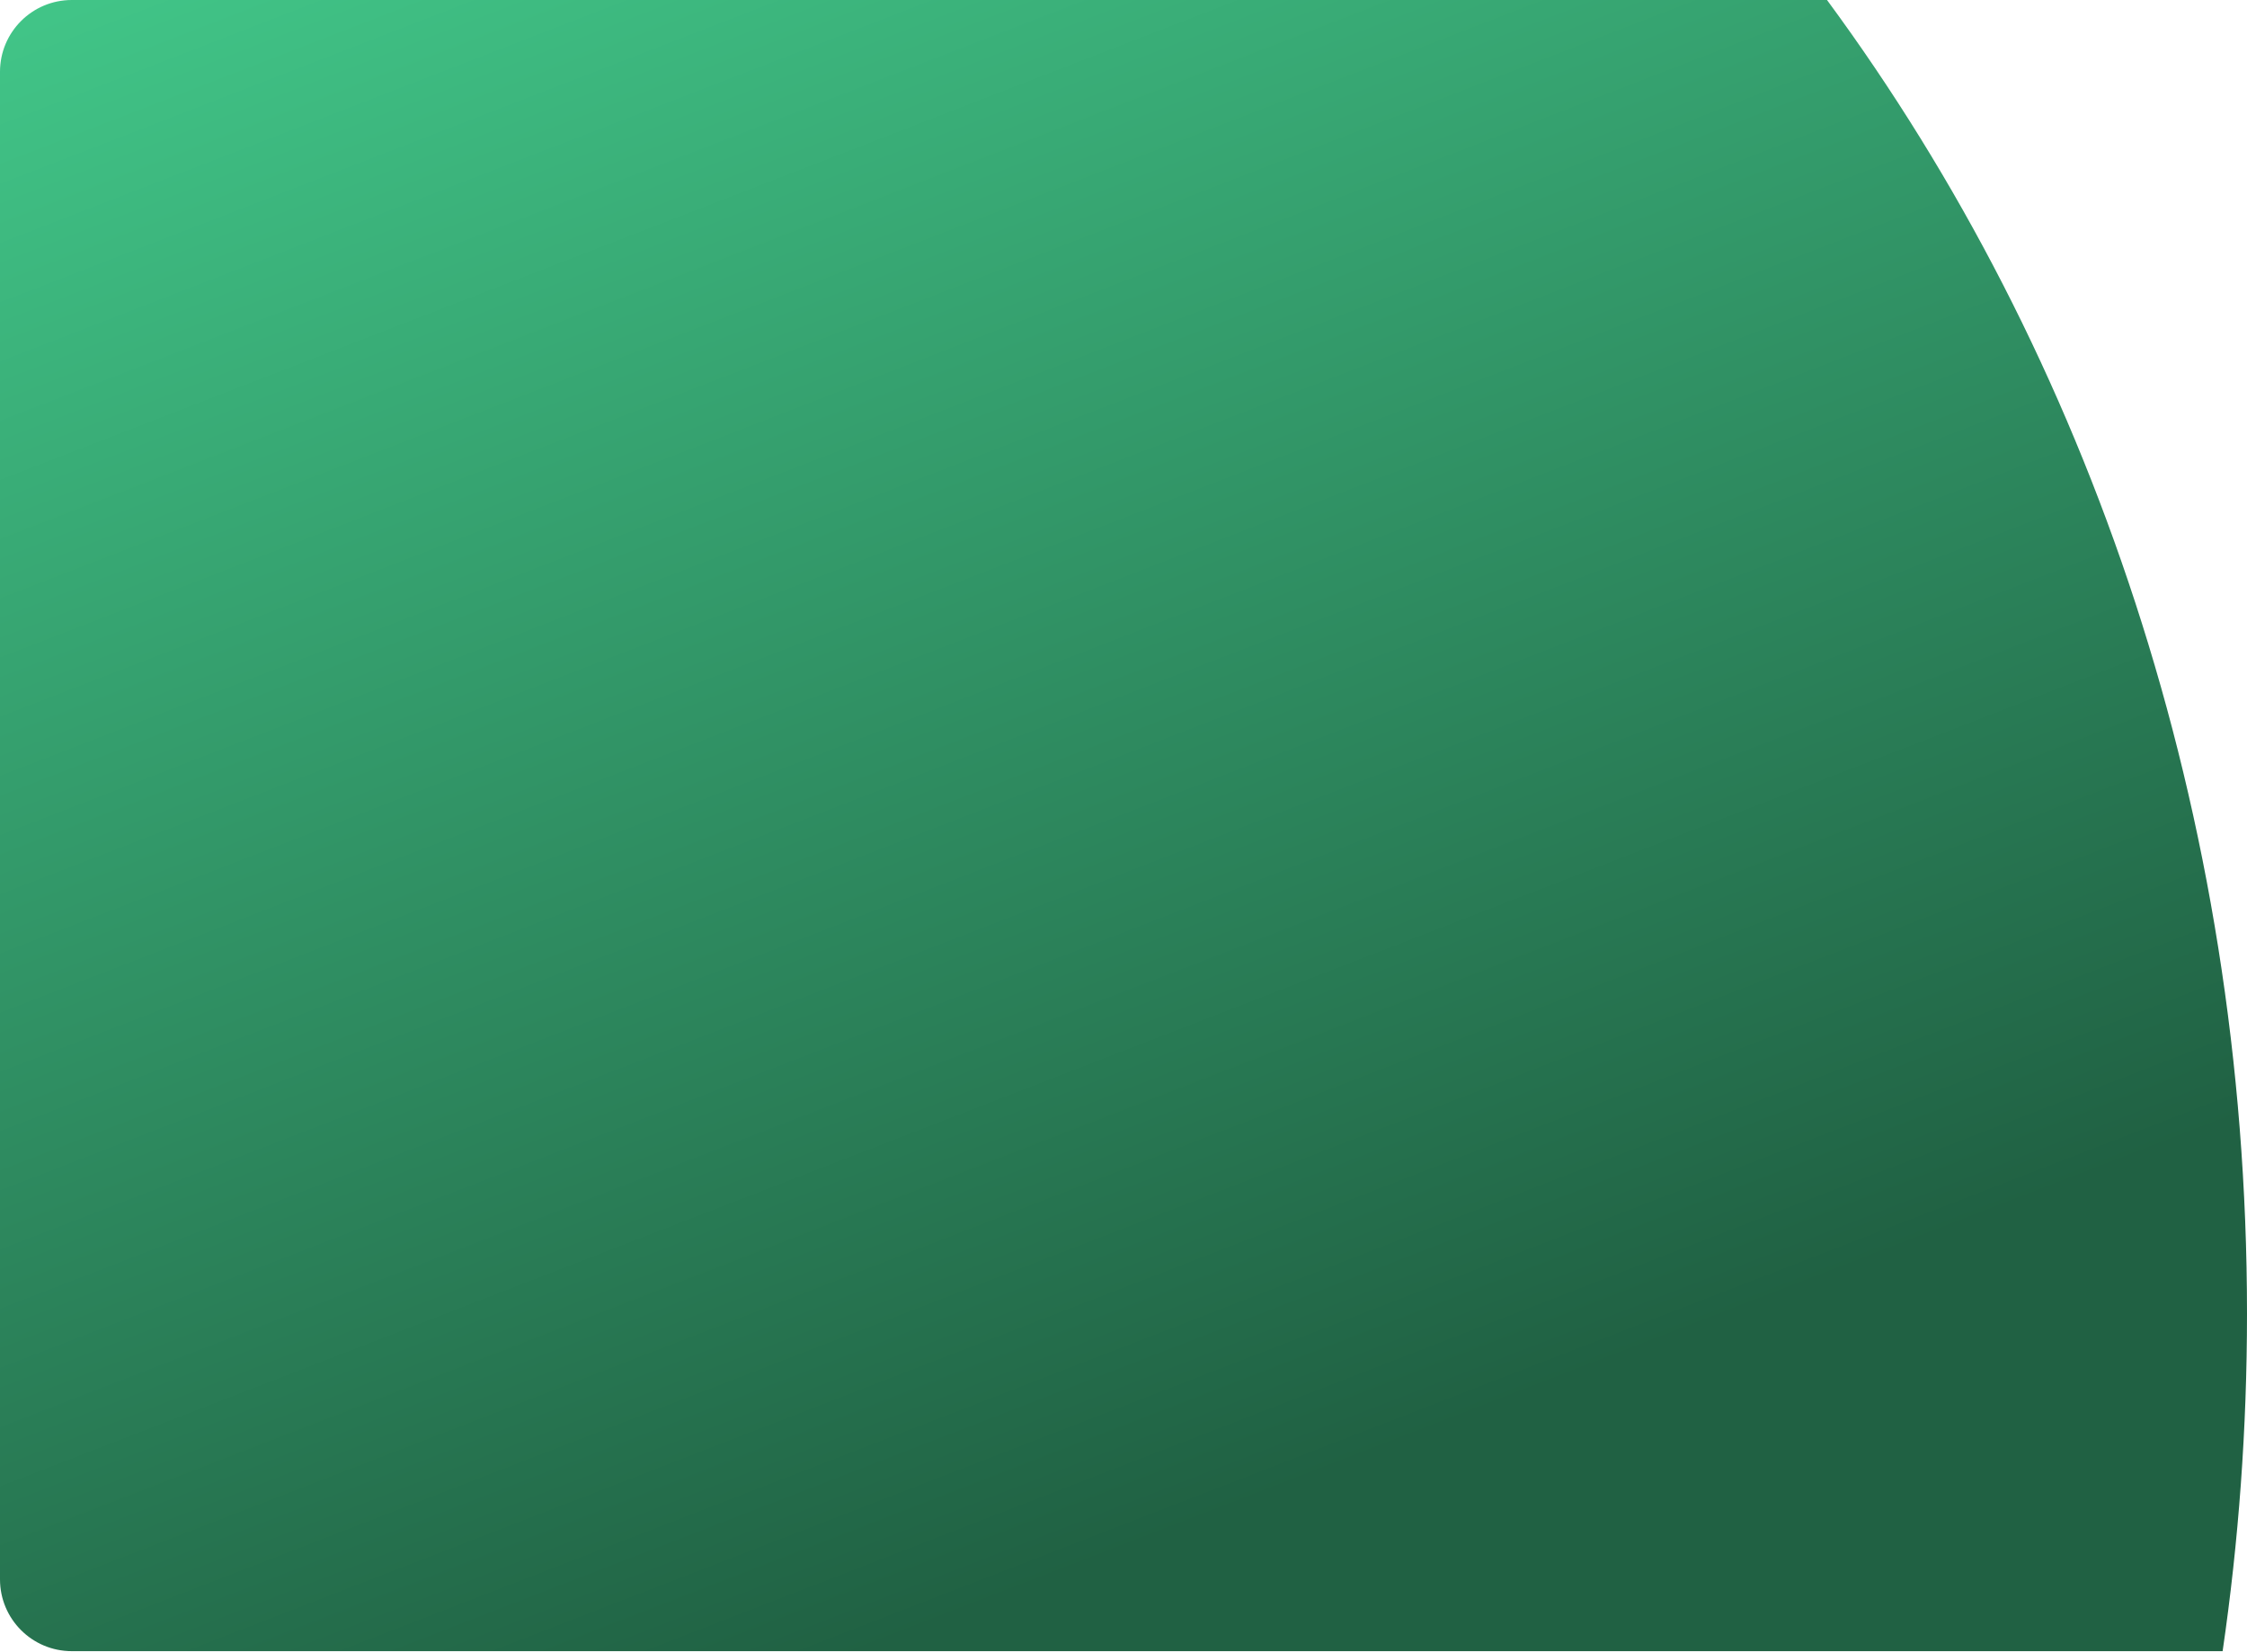
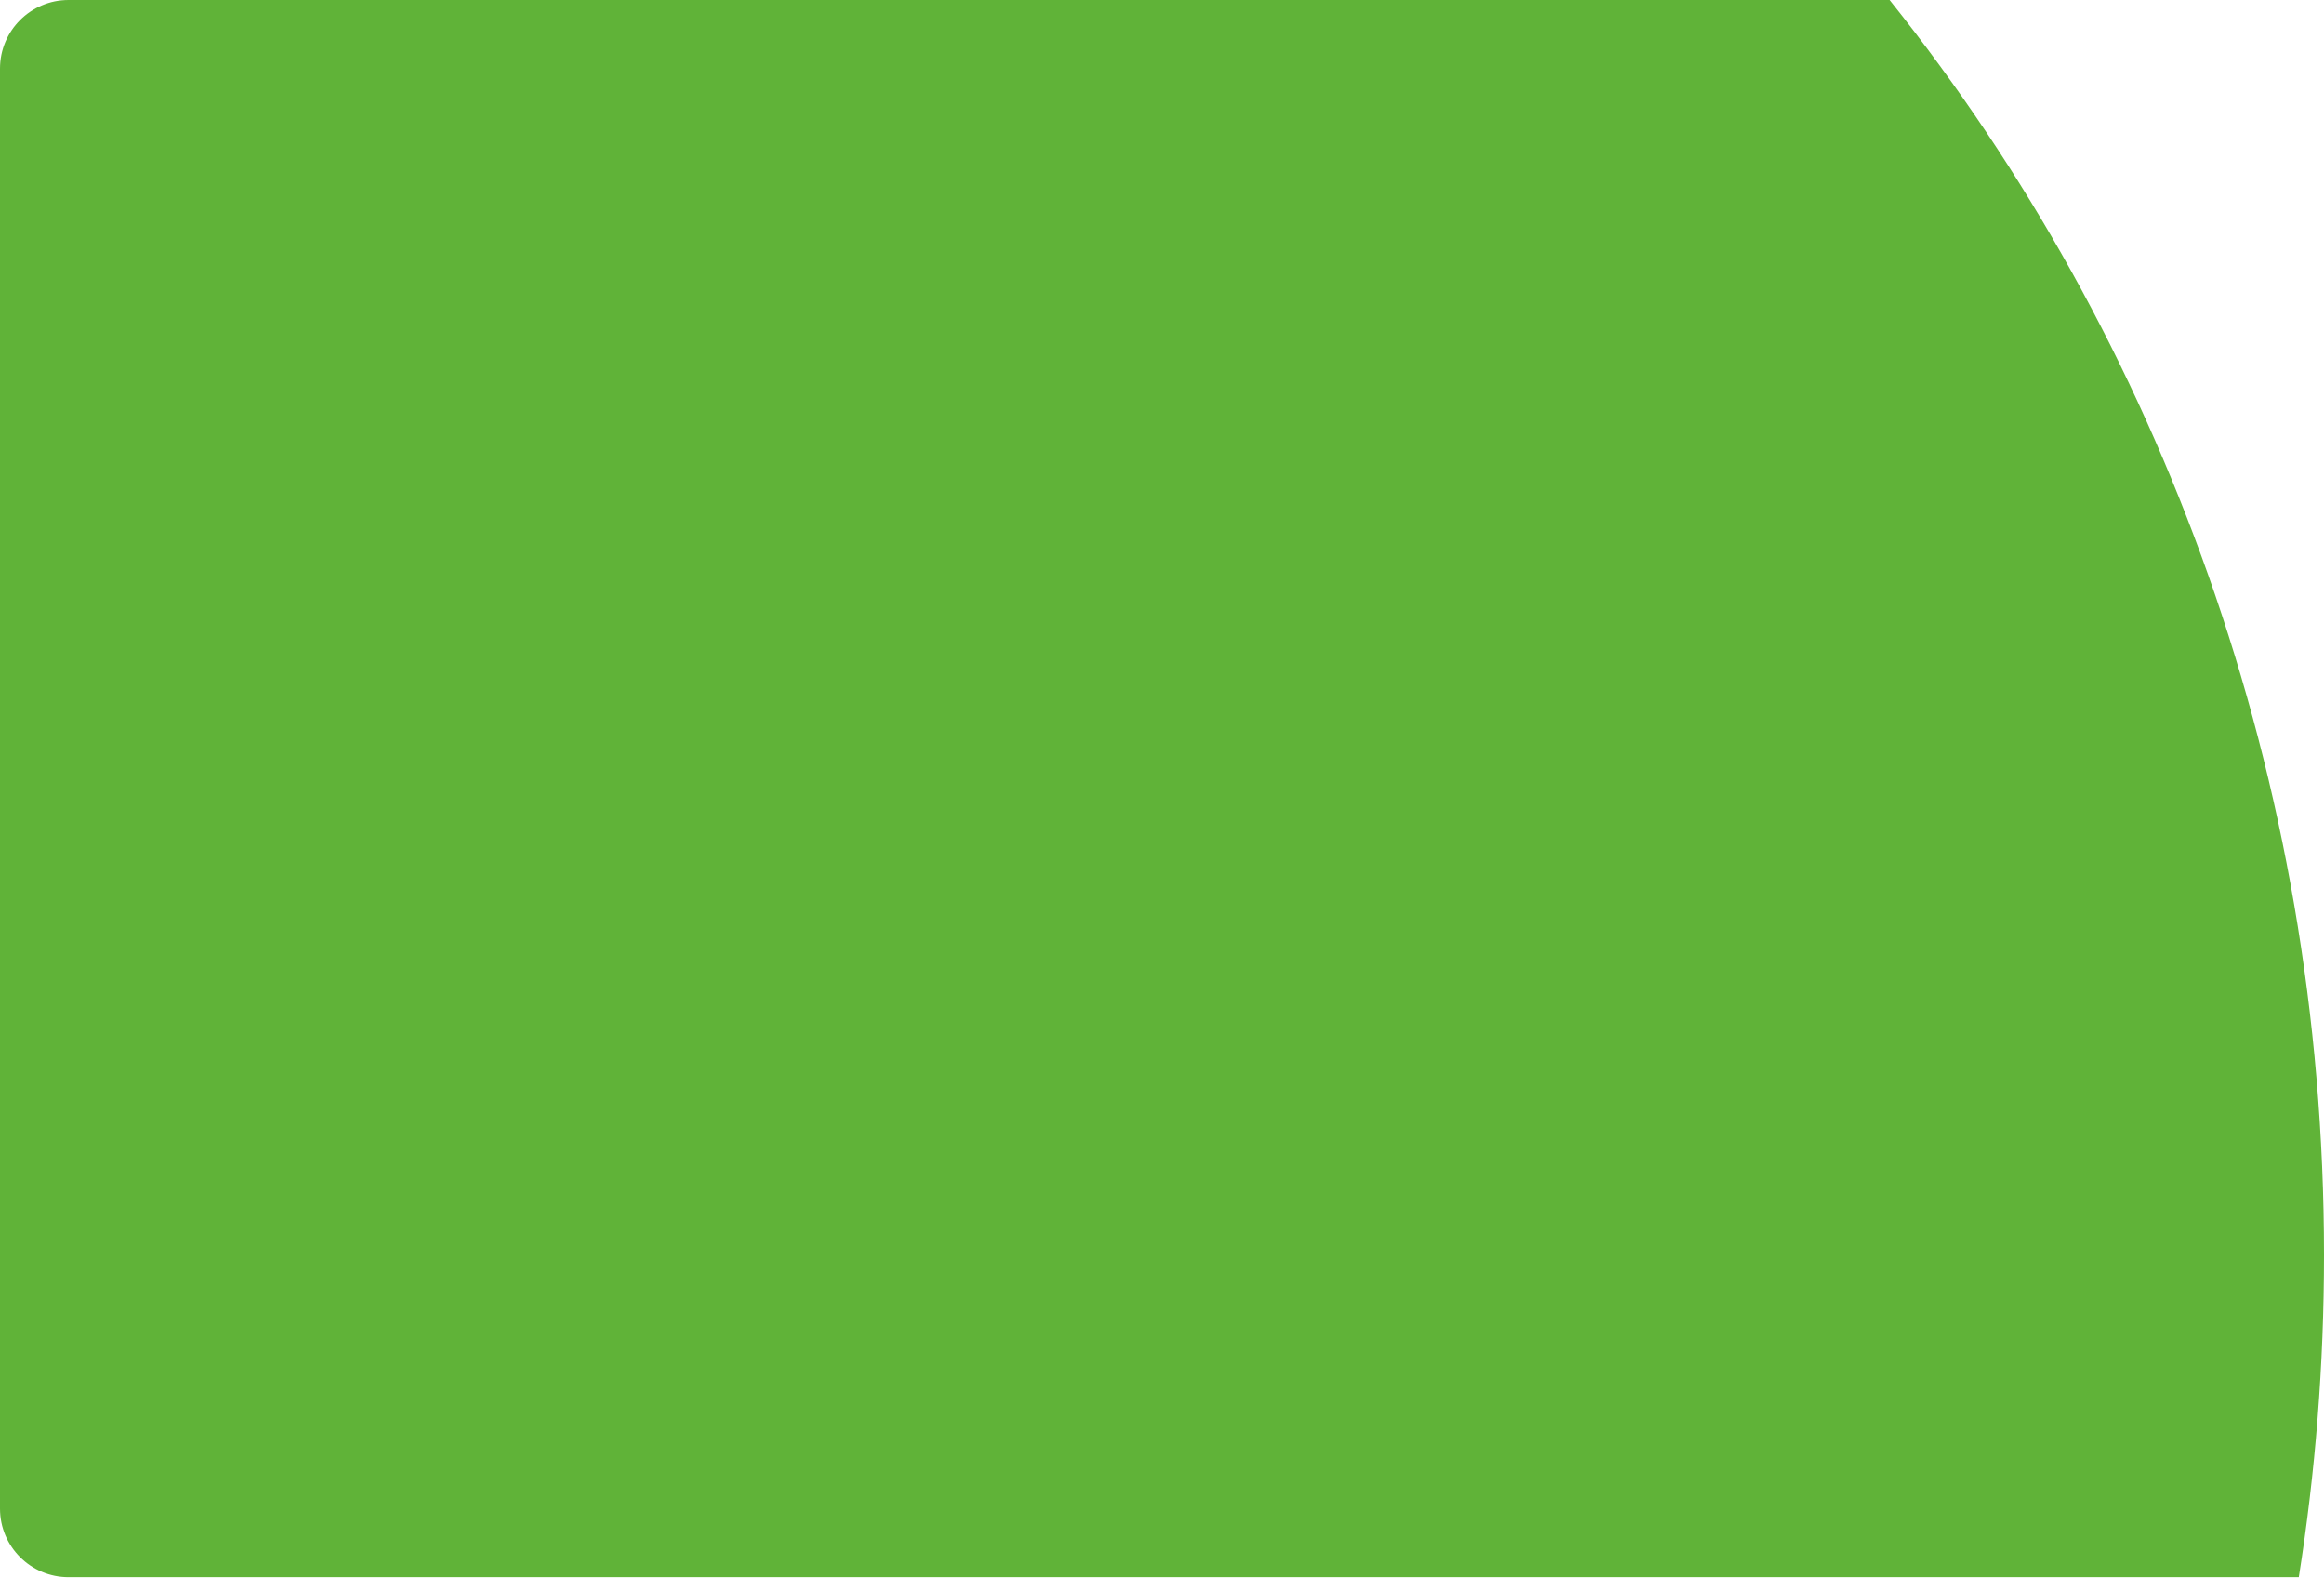
- <svg xmlns="http://www.w3.org/2000/svg" width="626" height="460" viewBox="0 0 626 460" fill="none">
-   <path fill-rule="evenodd" clip-rule="evenodd" d="M619.21 460C623.676 429.419 626 398.017 626 366C626 226.728 582.037 99.103 508.993 0H20C8.954 0 0 8.954 0 20V440C0 451.046 8.954 460 20 460H619.21Z" fill="url(#paint0_linear_104_2000)" />
-   <defs>
-     <linearGradient id="paint0_linear_104_2000" x1="220" y1="469" x2="31" y2="-18.5" gradientUnits="userSpaceOnUse">
-       <stop stop-color="#206143" />
-       <stop offset="1" stop-color="#42C789" />
-     </linearGradient>
-   </defs>
+ <svg xmlns="http://www.w3.org/2000/svg" width="678" height="460" viewBox="0 0 678 460" fill="none">
+   <path fill-rule="evenodd" clip-rule="evenodd" d="M670.647 460C675.484 429.419 678 398.017 678 366C678 226.728 630.386 99.103 551.274 0L20 0C8.954 0 0 8.954 0 20V440C0 451.046 8.954 460 20 460H670.647Z" fill="#60B338" />
</svg>
